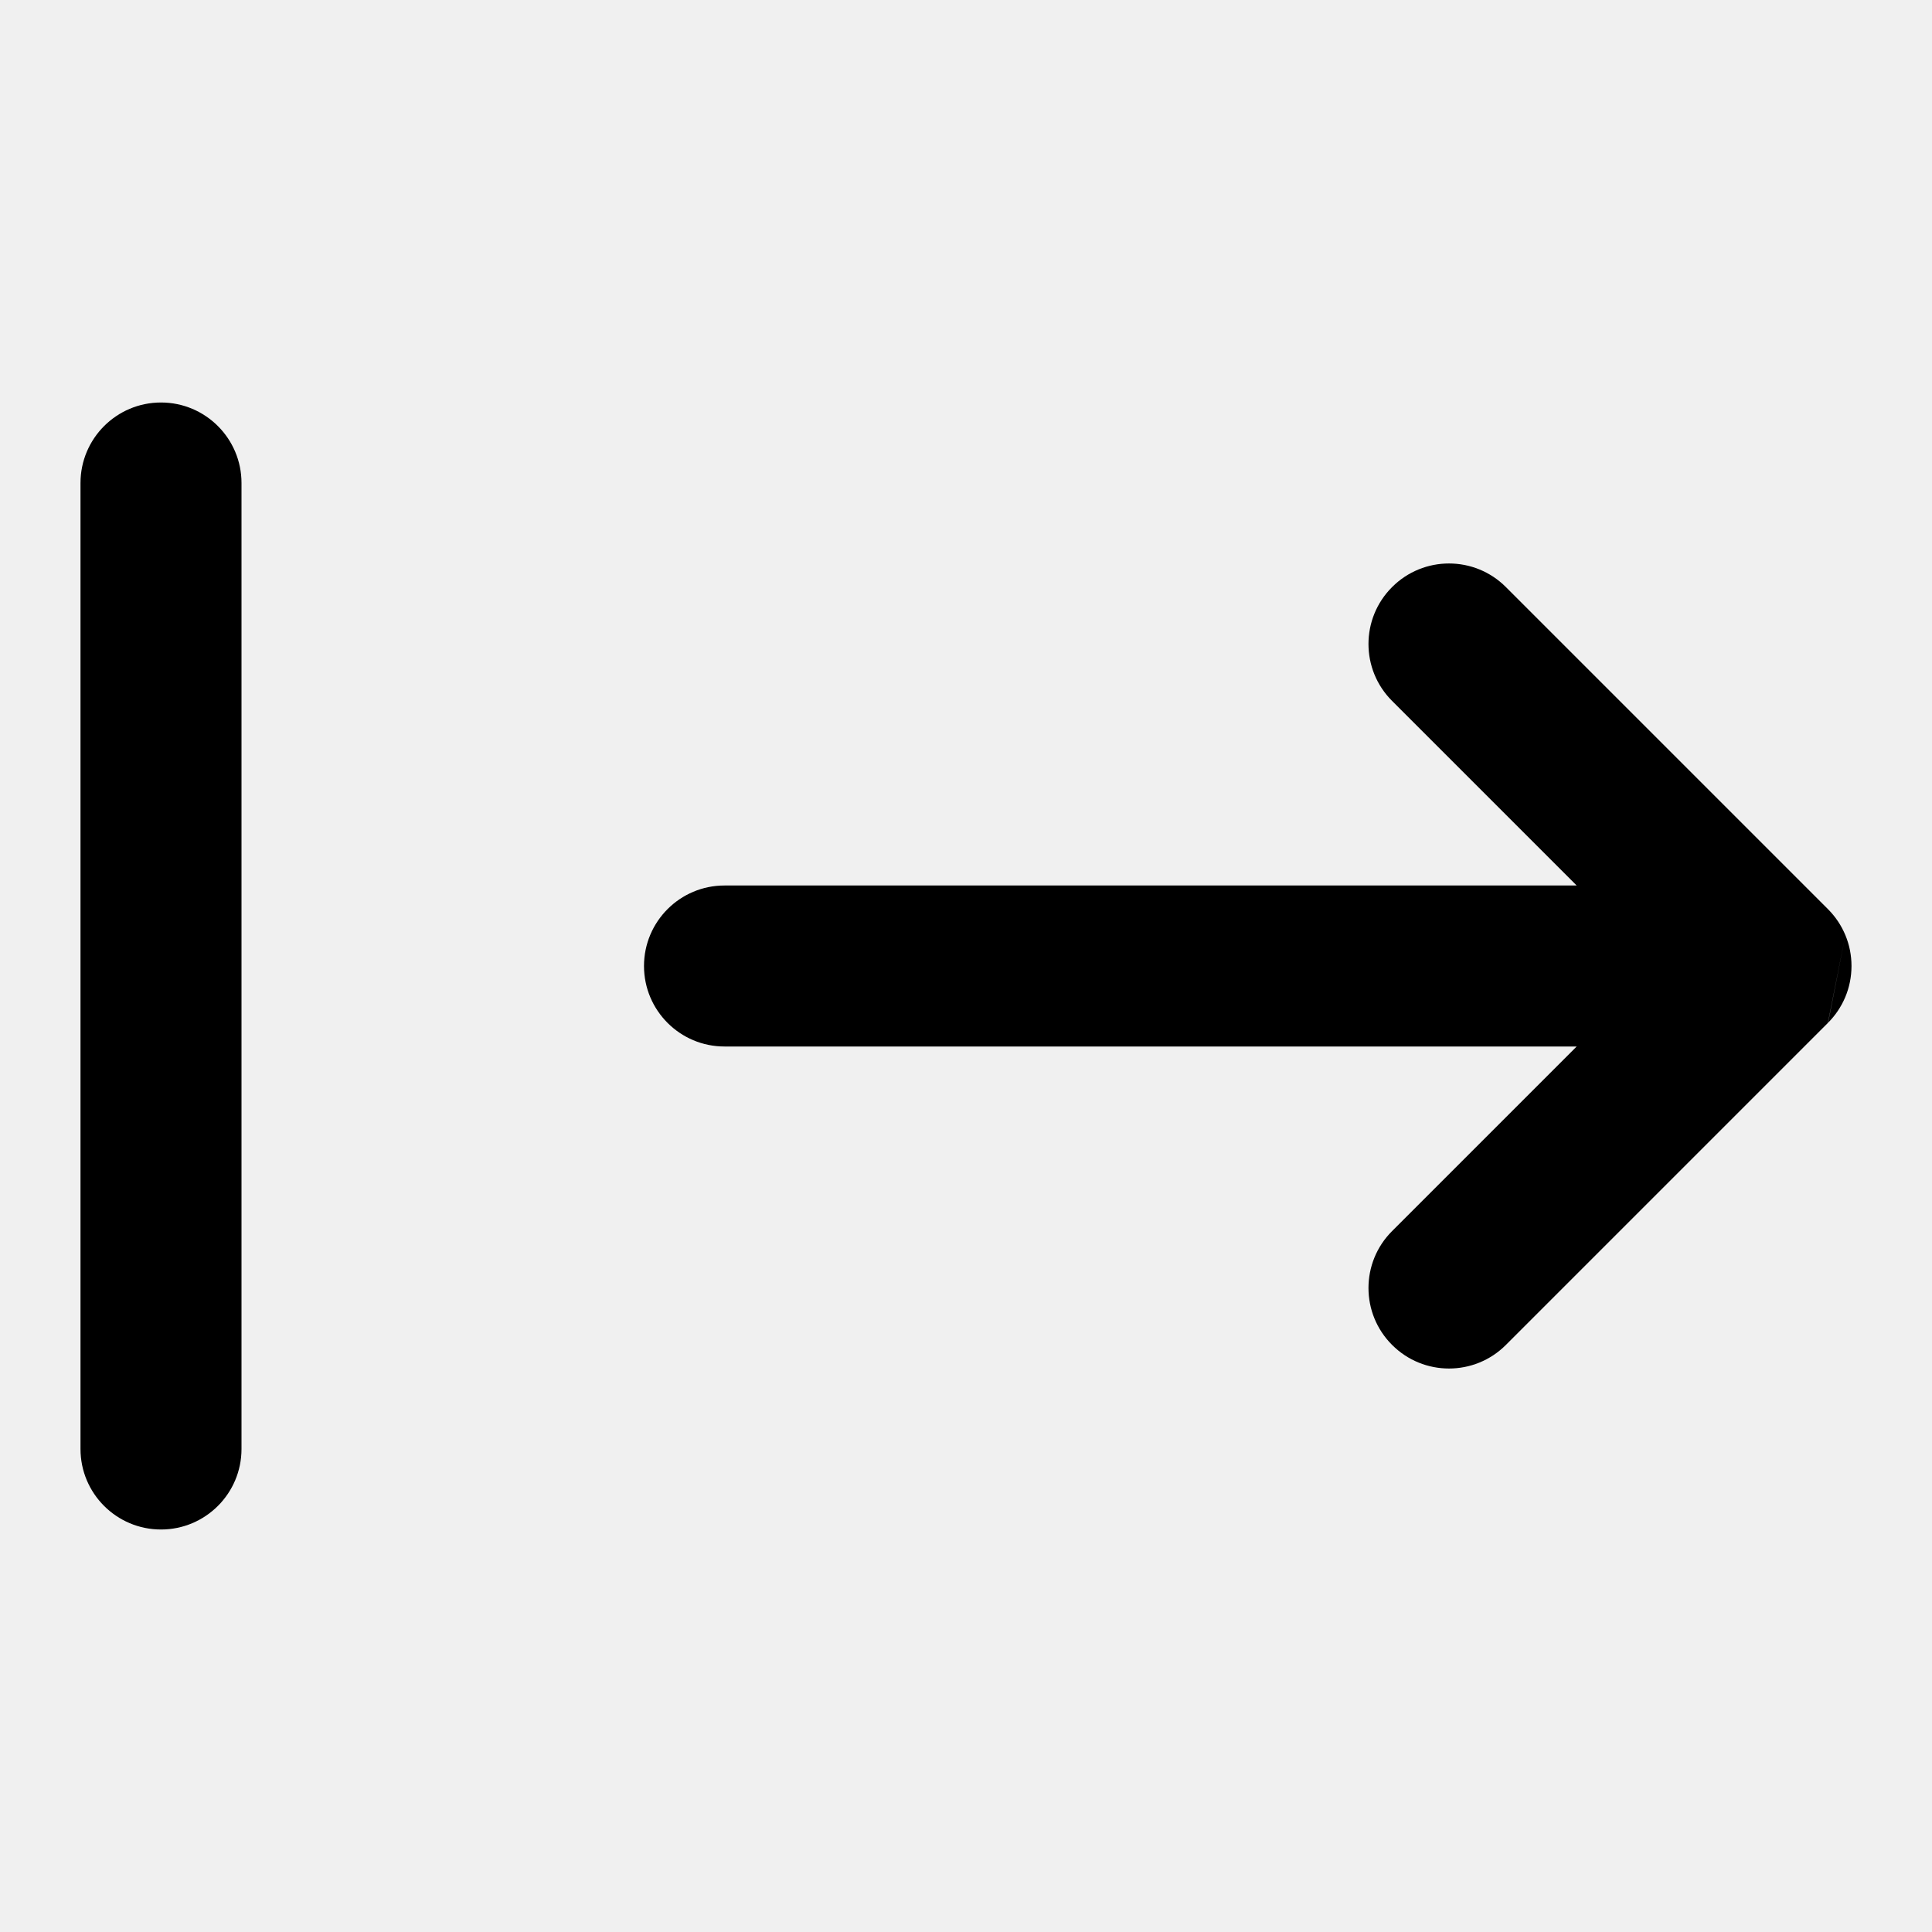
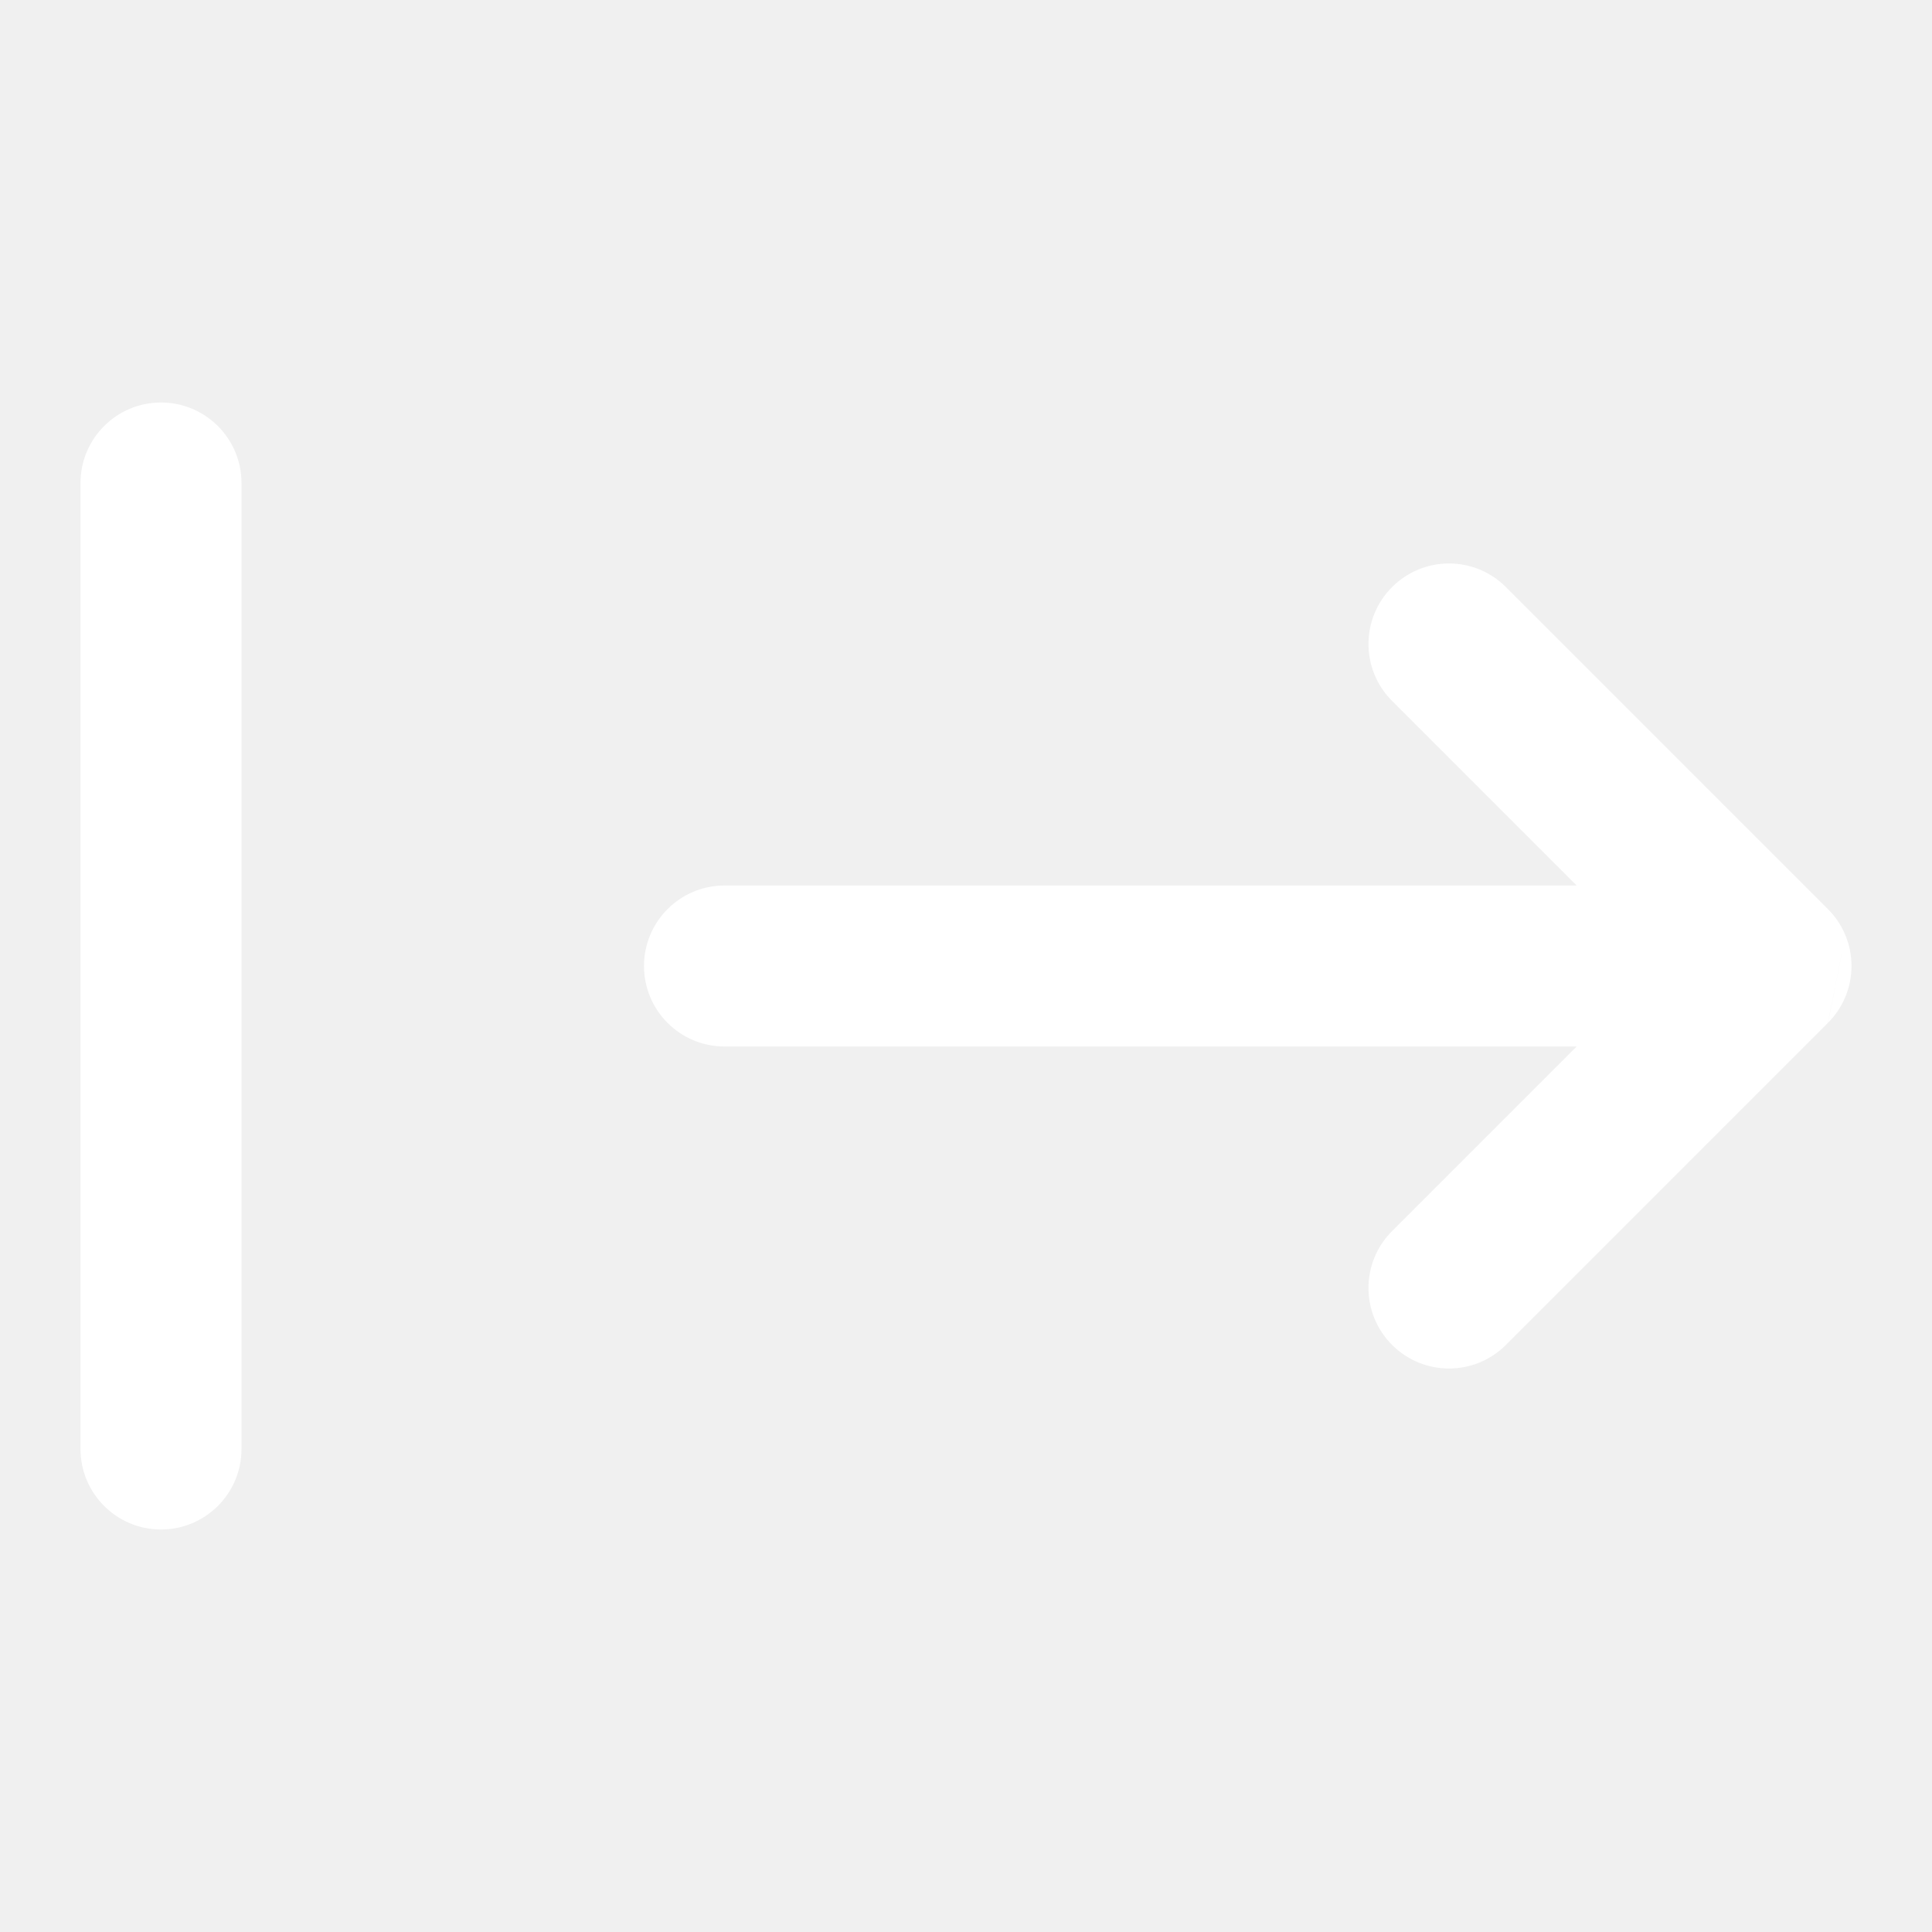
<svg xmlns="http://www.w3.org/2000/svg" width="24" height="24" viewBox="0 0 24 24" fill="none">
-   <path fill-rule="evenodd" clip-rule="evenodd" d="M22.707 11.293C22.803 11.389 22.875 11.499 22.924 11.617L22.707 12.707L22.707 12.707L18.707 16.707C18.317 17.098 17.683 17.098 17.293 16.707C16.902 16.317 16.902 15.683 17.293 15.293L19.586 13H9C8.448 13 8 12.552 8 12C8 11.448 8.448 11 9 11H19.586L17.293 8.707C16.902 8.317 16.902 7.683 17.293 7.293C17.683 6.902 18.317 6.902 18.707 7.293L22.707 11.293ZM22.924 11.617L22.709 12.705C22.889 12.524 23 12.275 23 12C23 11.864 22.973 11.735 22.924 11.617ZM3 6C3 5.448 2.552 5 2 5C1.448 5 1 5.448 1 6V18C1 18.552 1.448 19 2 19C2.552 19 3 18.552 3 18V6Z" fill="black" />
+   <path fill-rule="evenodd" clip-rule="evenodd" d="M22.707 11.293C22.803 11.389 22.875 11.499 22.924 11.617L22.707 12.707L22.707 12.707L18.707 16.707C18.317 17.098 17.683 17.098 17.293 16.707C16.902 16.317 16.902 15.683 17.293 15.293L19.586 13H9C8.448 13 8 12.552 8 12C8 11.448 8.448 11 9 11H19.586L17.293 8.707C16.902 8.317 16.902 7.683 17.293 7.293C17.683 6.902 18.317 6.902 18.707 7.293L22.707 11.293ZM22.924 11.617L22.709 12.705C22.889 12.524 23 12.275 23 12C23 11.864 22.973 11.735 22.924 11.617ZM3 6C3 5.448 2.552 5 2 5C1.448 5 1 5.448 1 6V18C1 18.552 1.448 19 2 19C2.552 19 3 18.552 3 18V6Z" fill="white" />
</svg>
